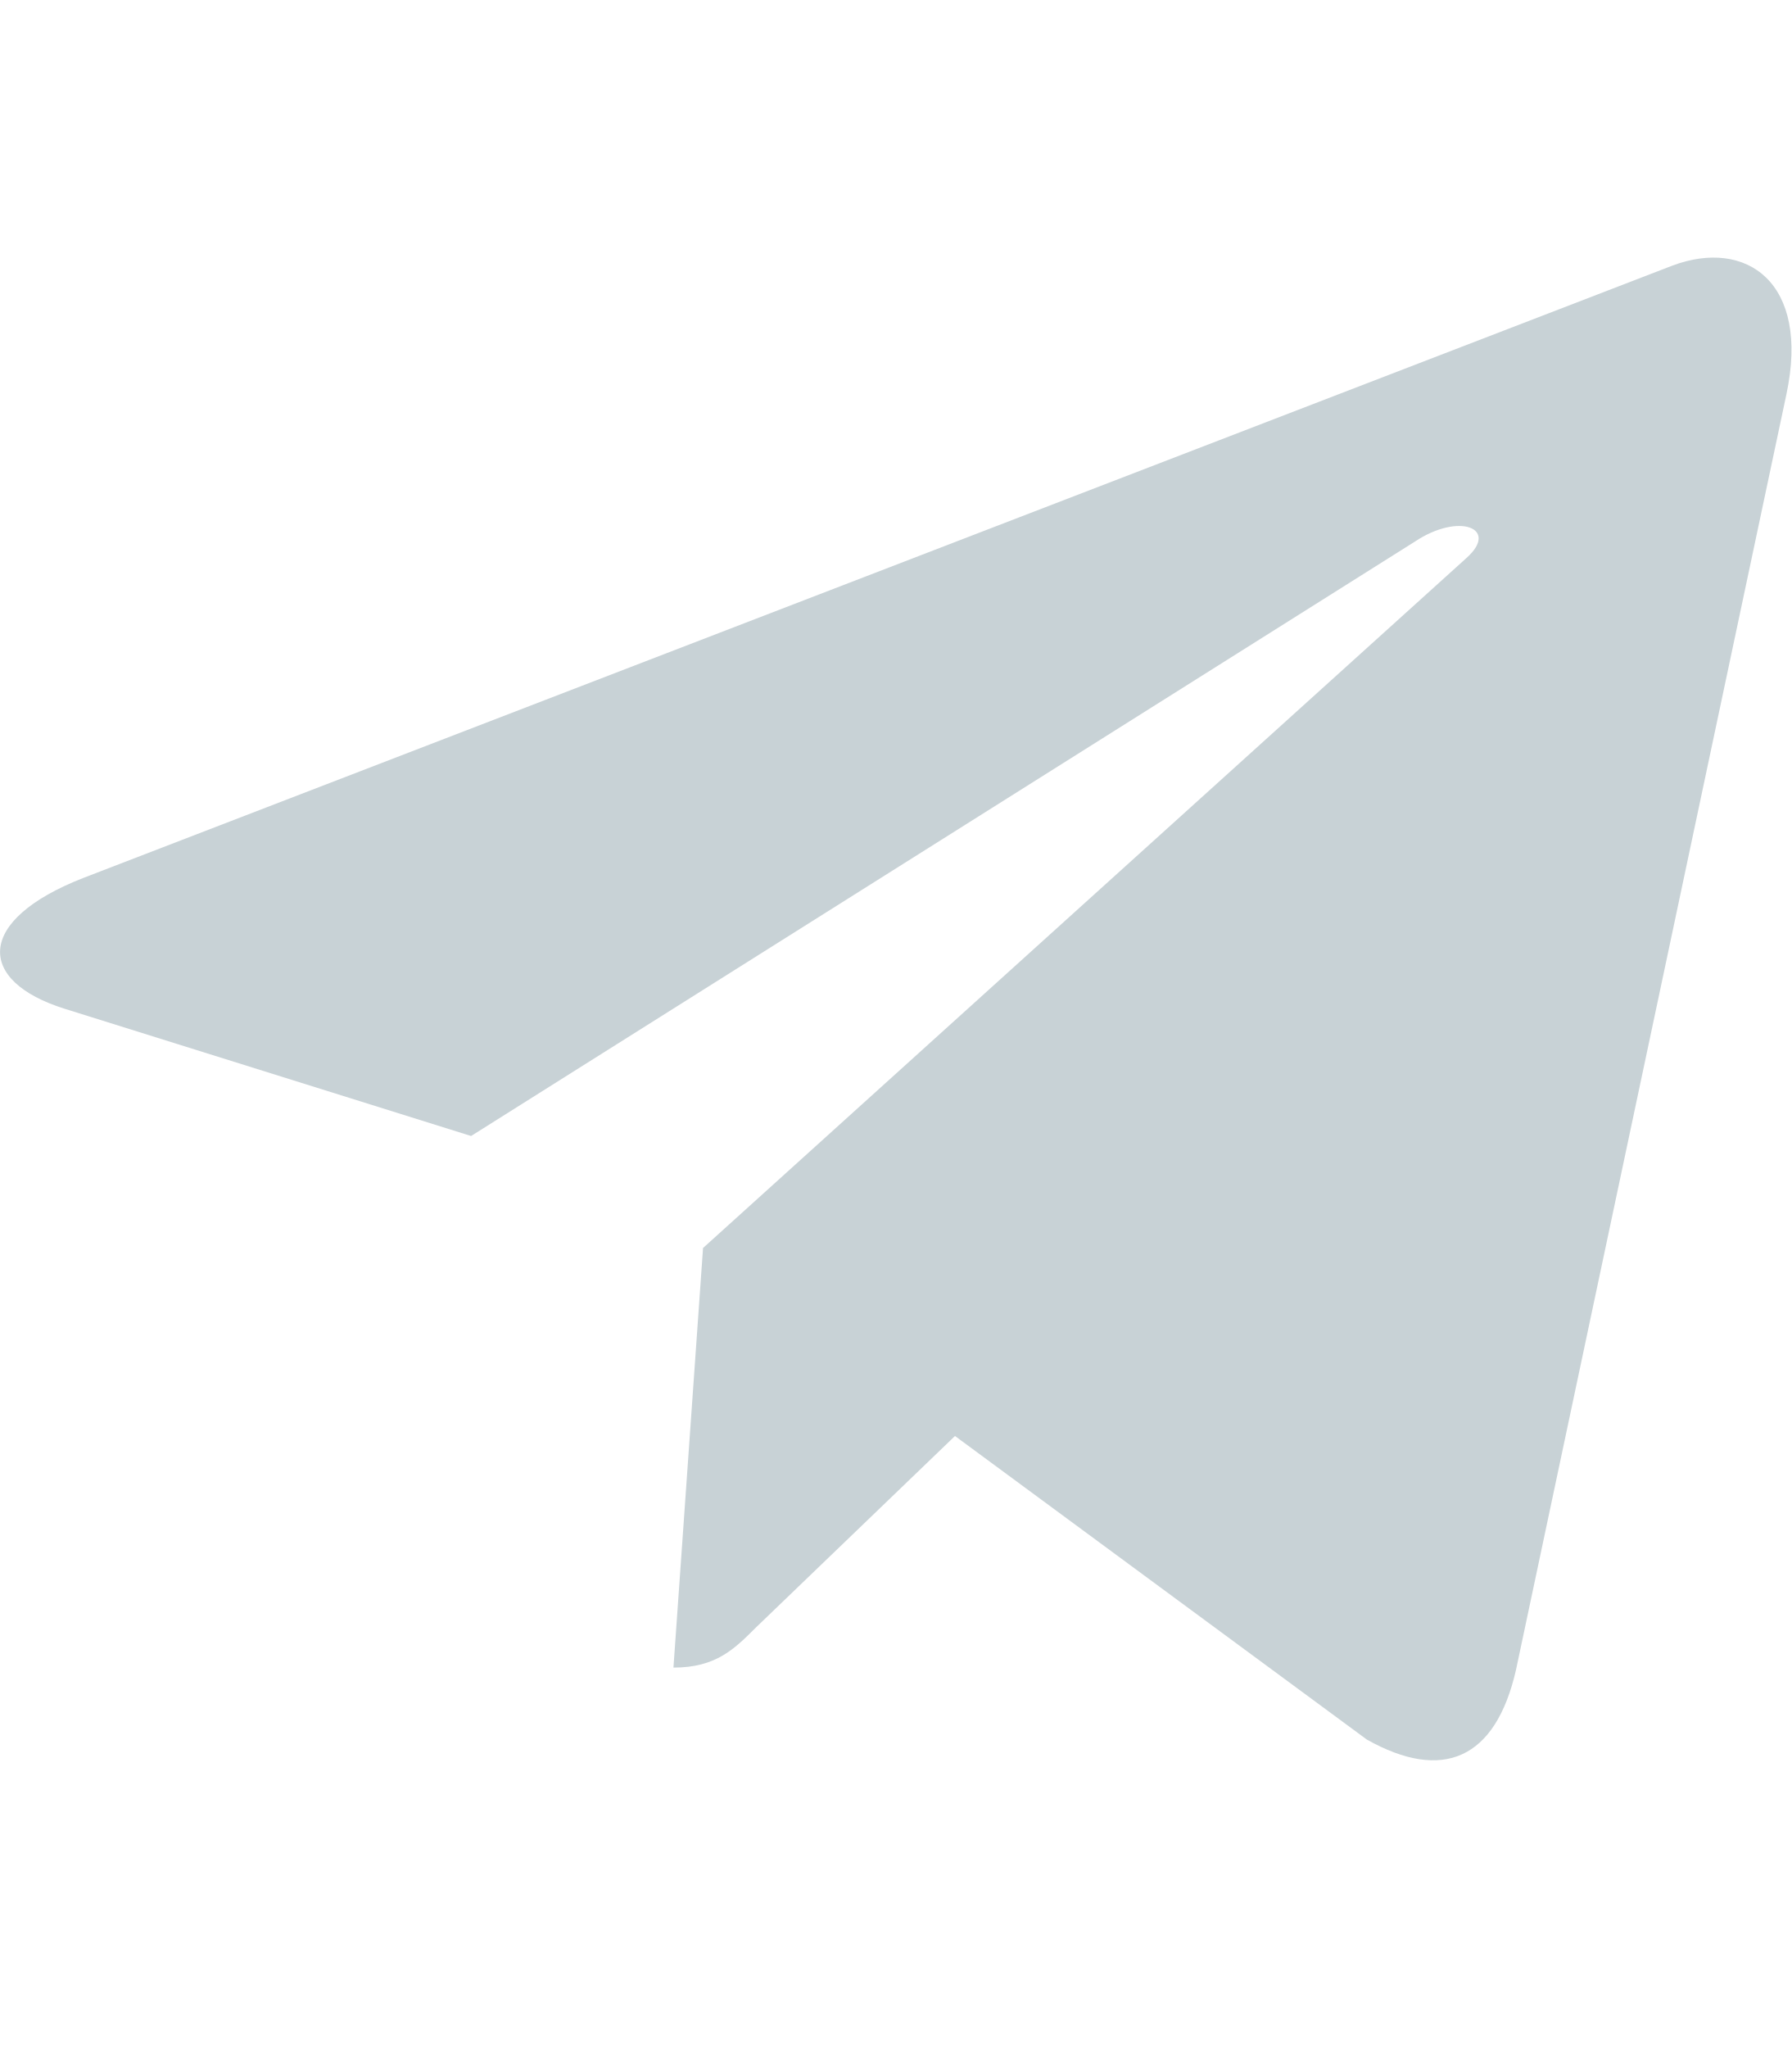
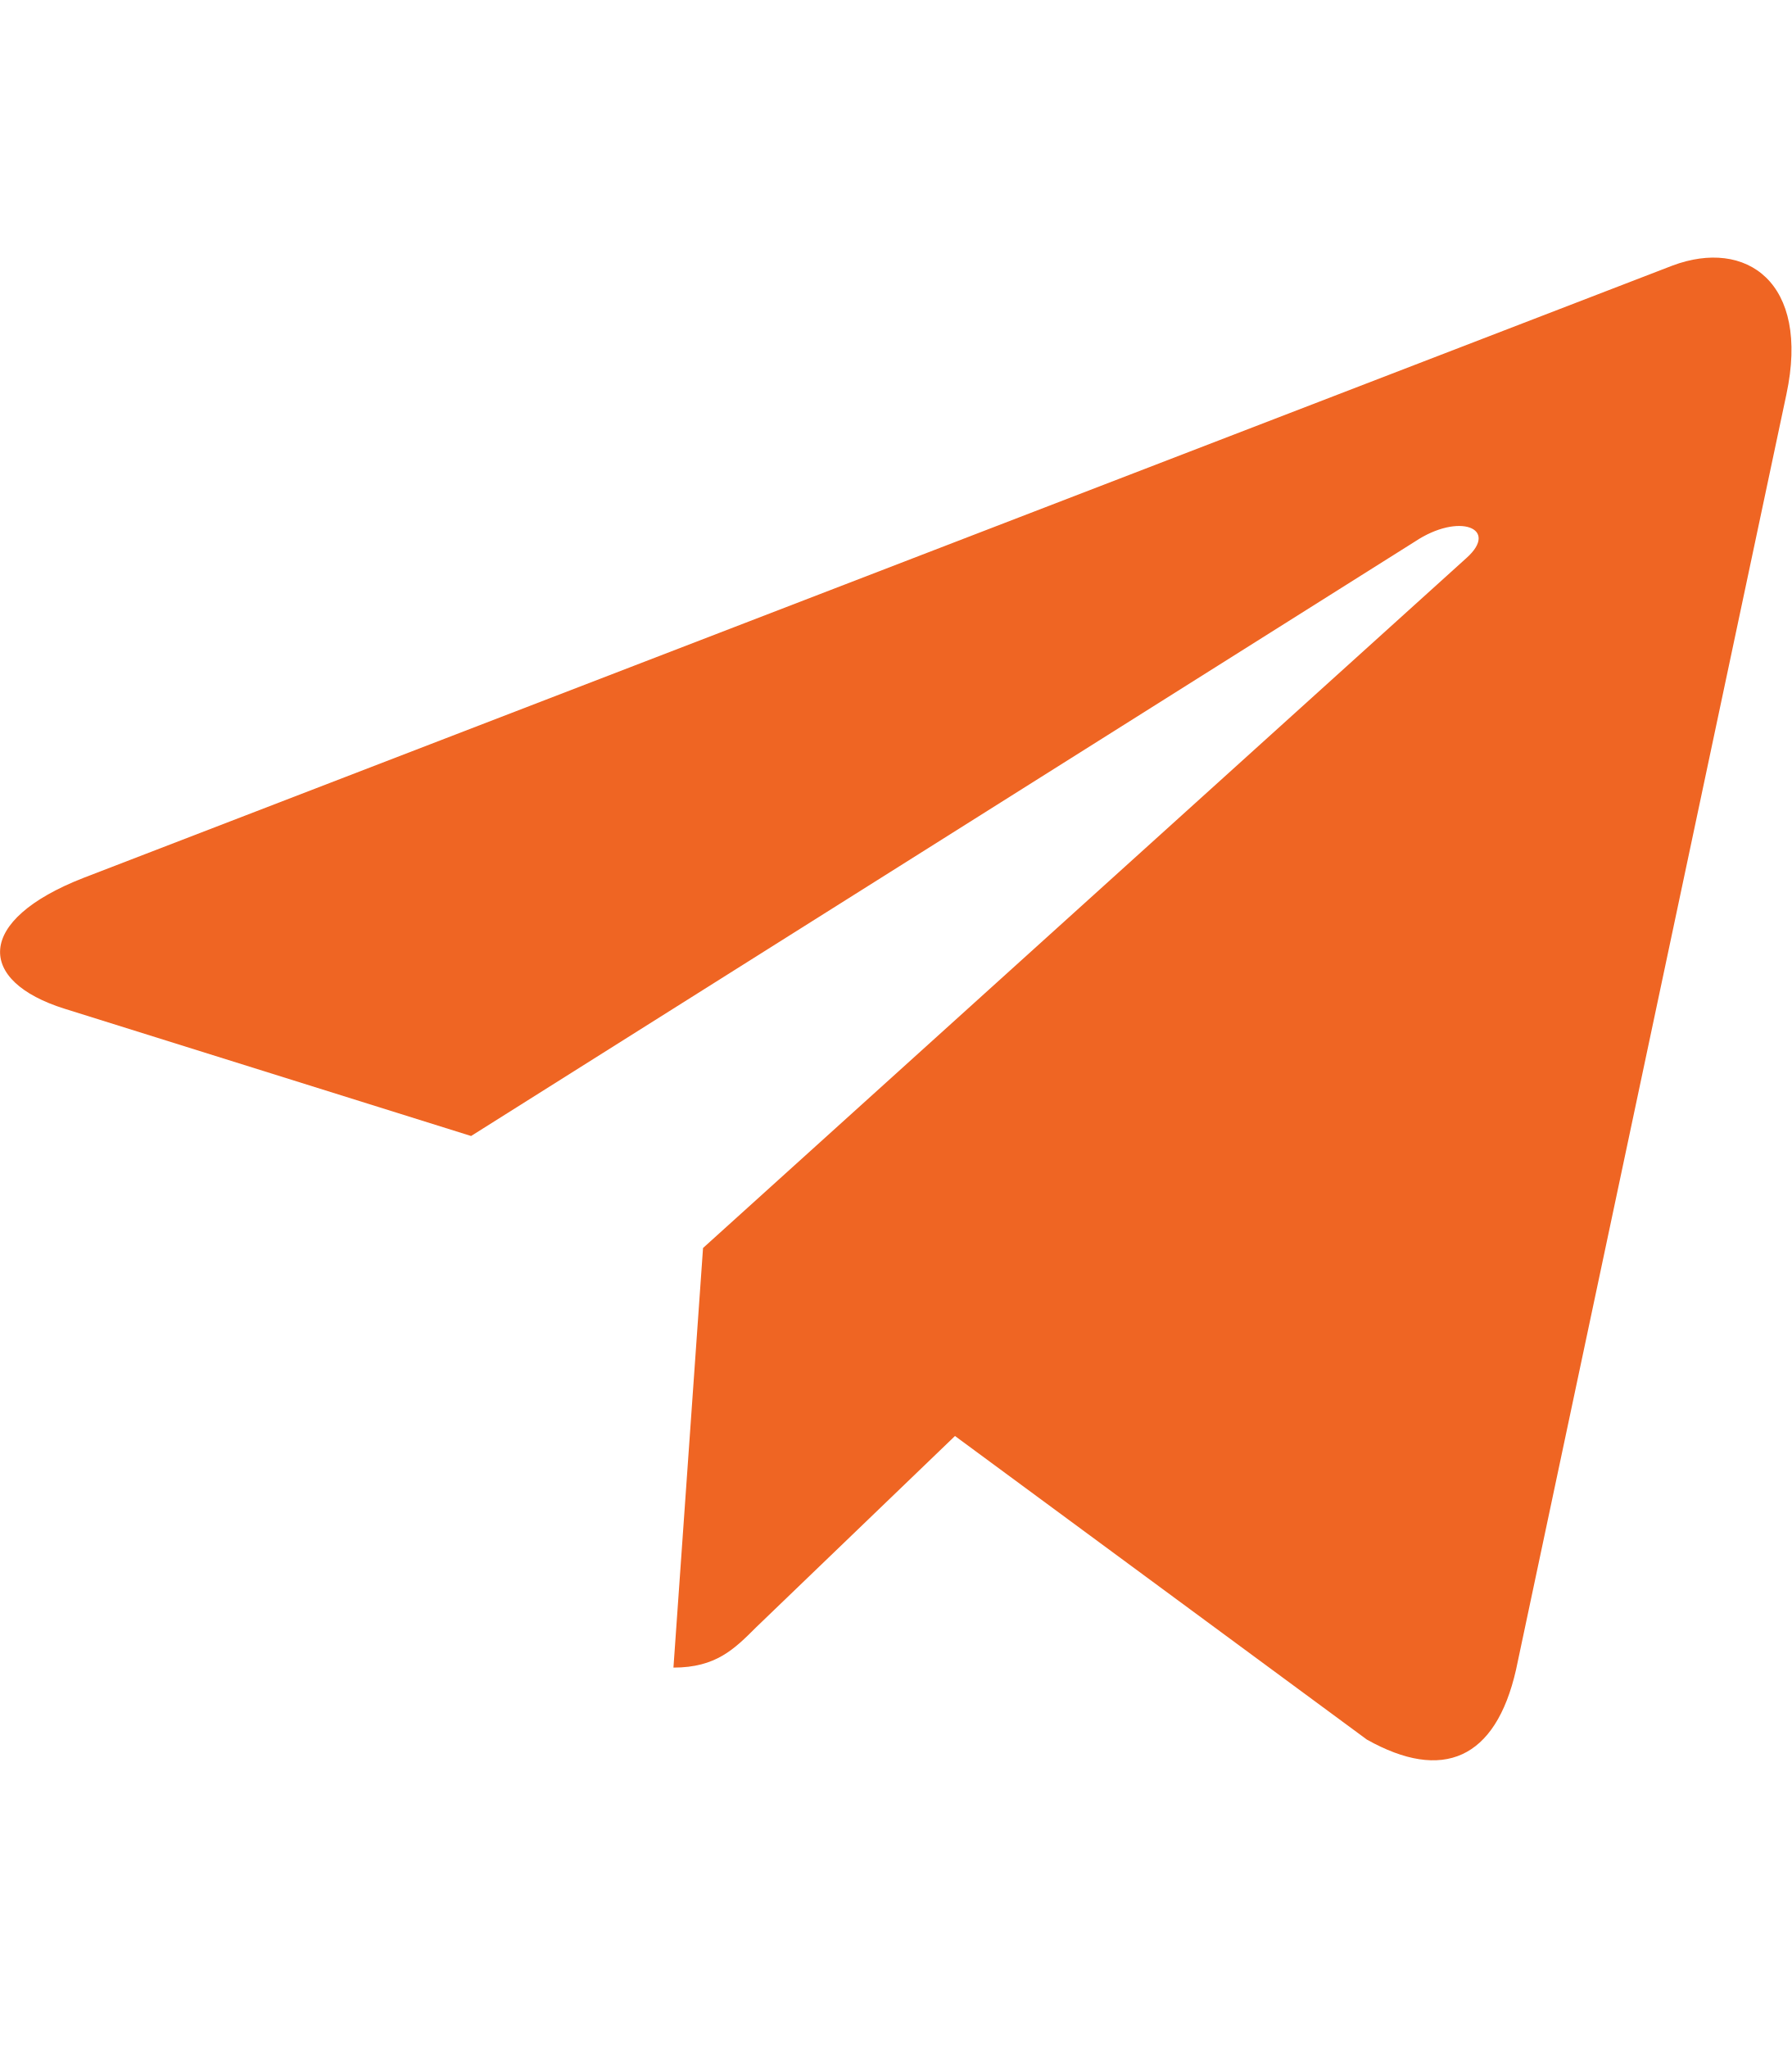
<svg xmlns="http://www.w3.org/2000/svg" viewBox="0 0 448 512" style="enable-background:new 0 0 448 512" xml:space="preserve">
-   <path d="m446.7 98.6-67.6 318.8c-5.1 22.5-18.4 28.1-37.3 17.5l-103-75.9-49.7 47.8c-5.5 5.5-10.1 10.1-20.7 10.1l7.4-104.9 190.9-172.5c8.3-7.4-1.8-11.5-12.9-4.1L117.8 284 16.2 252.2c-22.1-6.9-22.5-22.1 4.6-32.7L418.2 66.4c18.4-6.9 34.5 4.1 28.5 32.2z" style="fill:#c8d2d6" />
+   <path d="m446.7 98.6-67.6 318.8c-5.1 22.5-18.4 28.1-37.3 17.5l-103-75.9-49.7 47.8c-5.5 5.5-10.1 10.1-20.7 10.1l7.4-104.9 190.9-172.5c8.3-7.4-1.8-11.5-12.9-4.1L117.8 284 16.2 252.2c-22.1-6.9-22.5-22.1 4.6-32.7L418.2 66.4c18.4-6.9 34.5 4.1 28.5 32.2z" style="fill:#EF6523" />
</svg>
